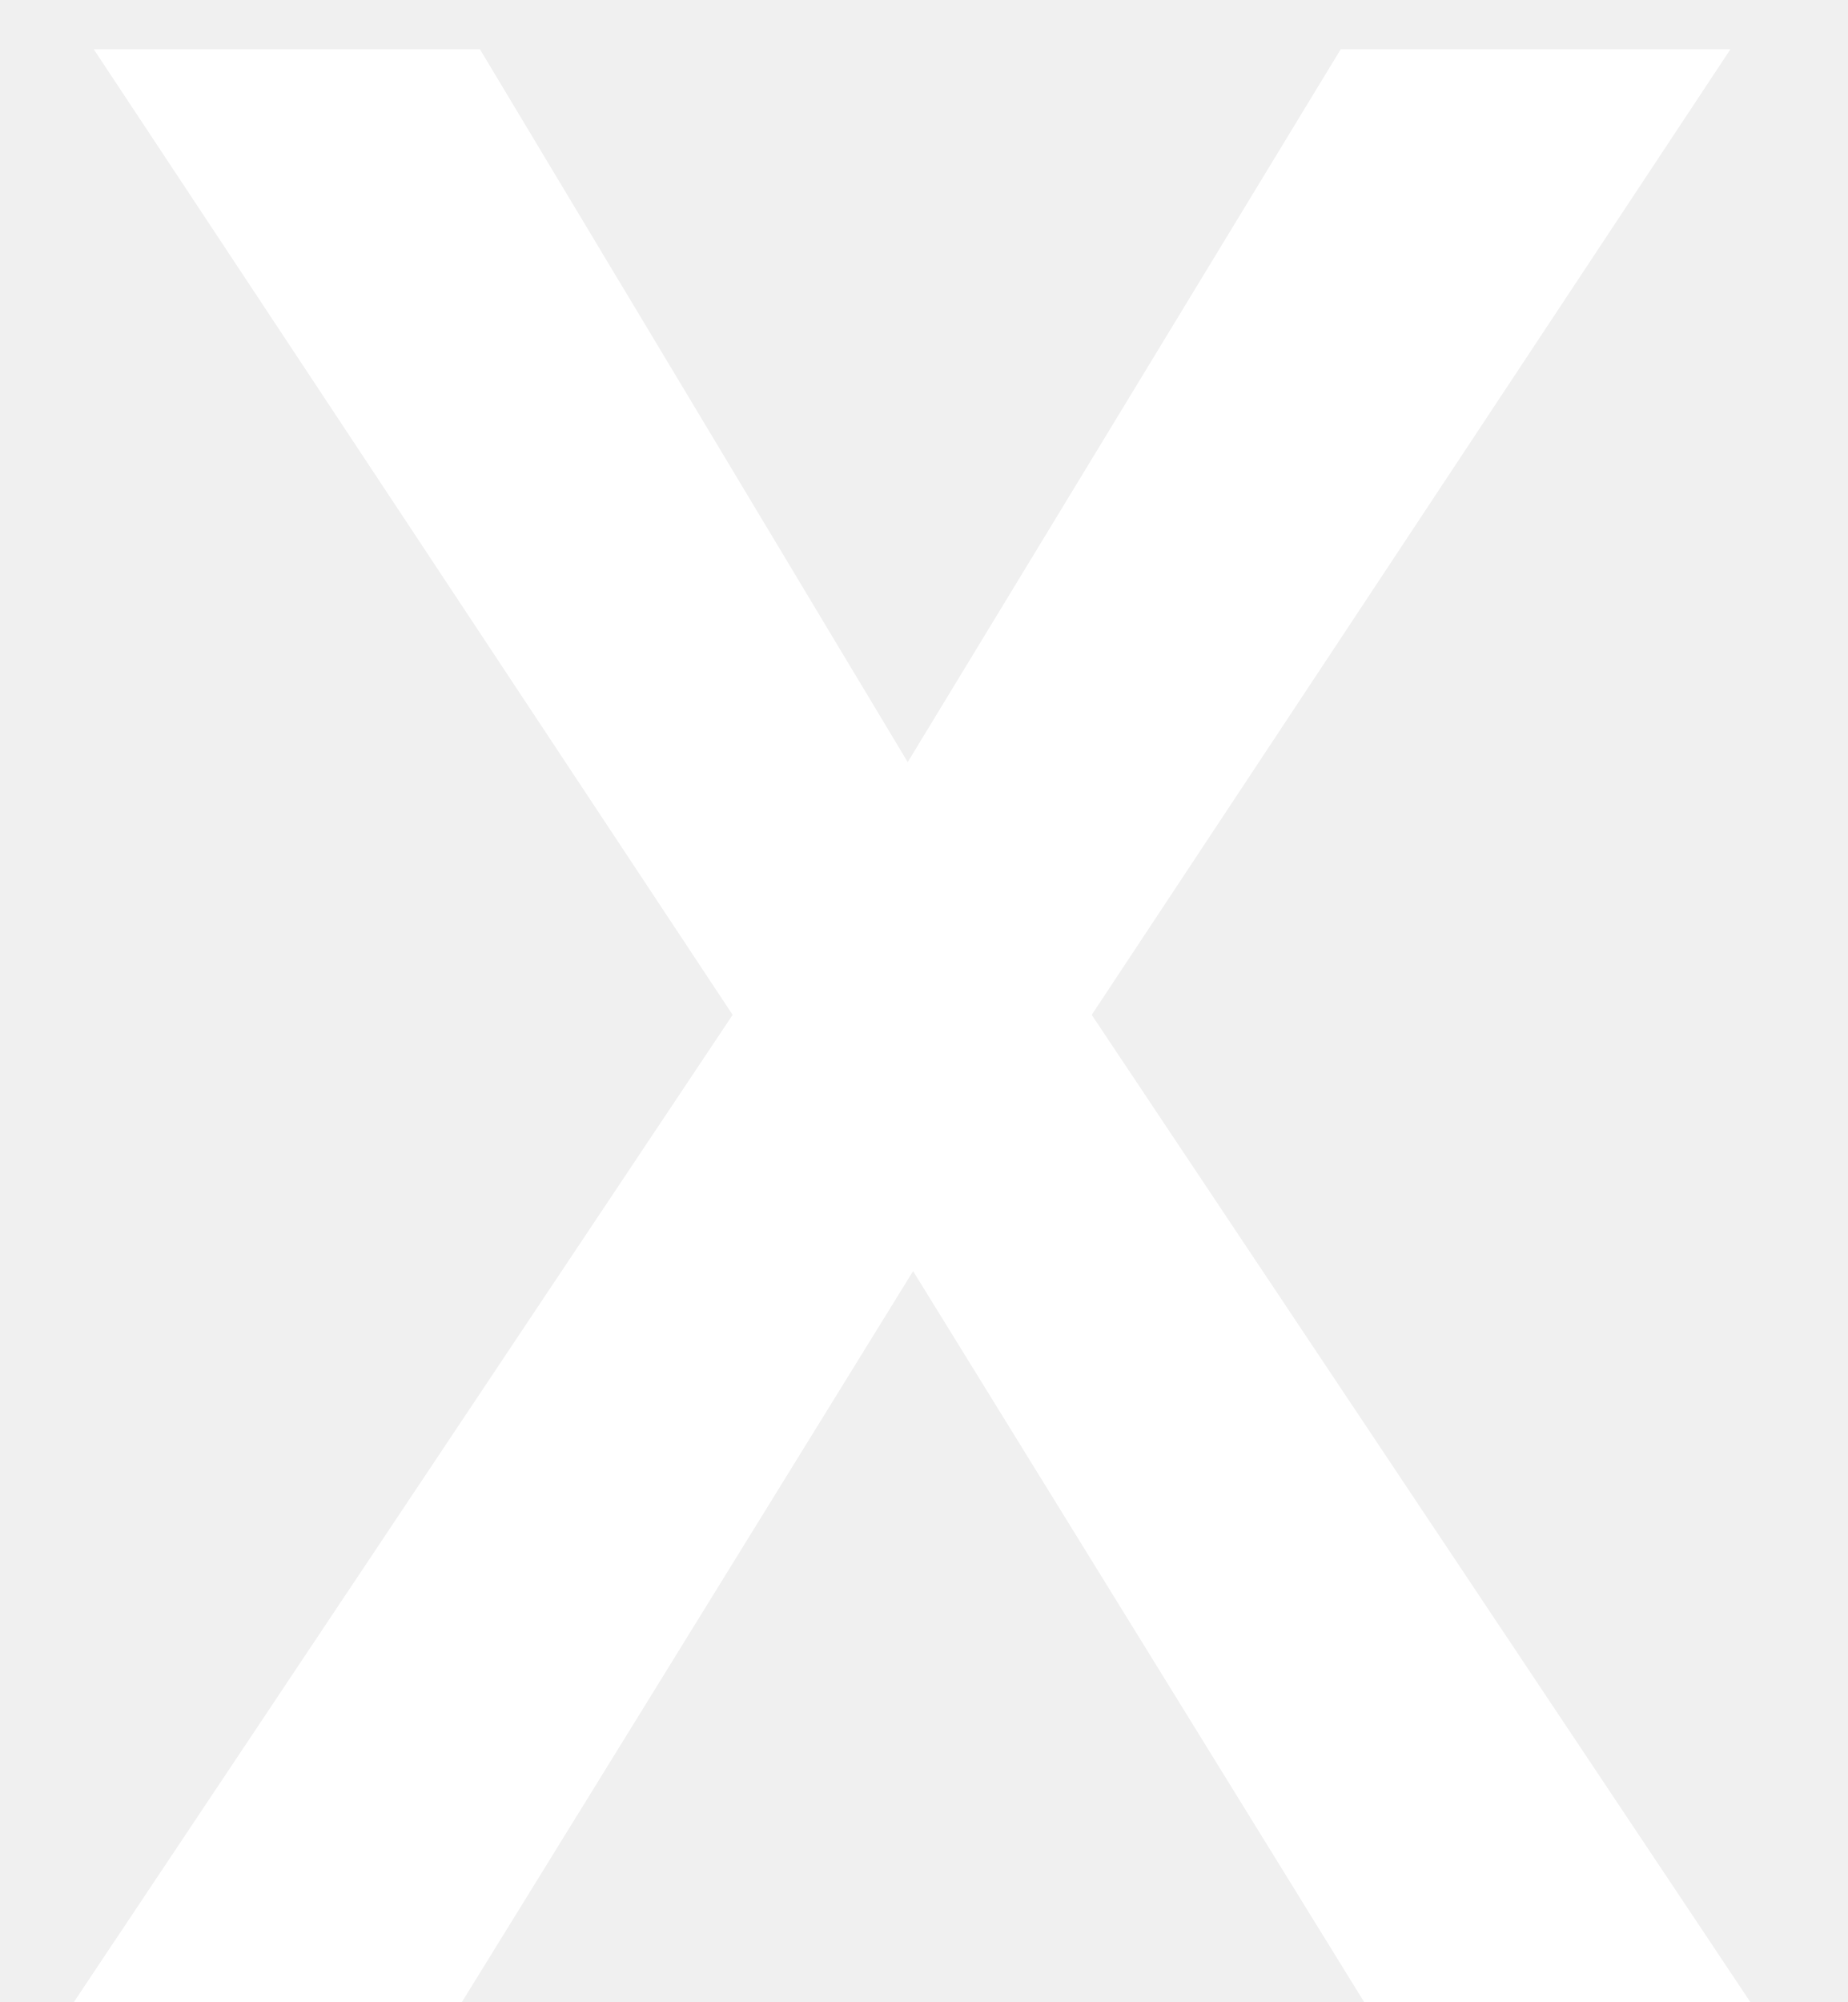
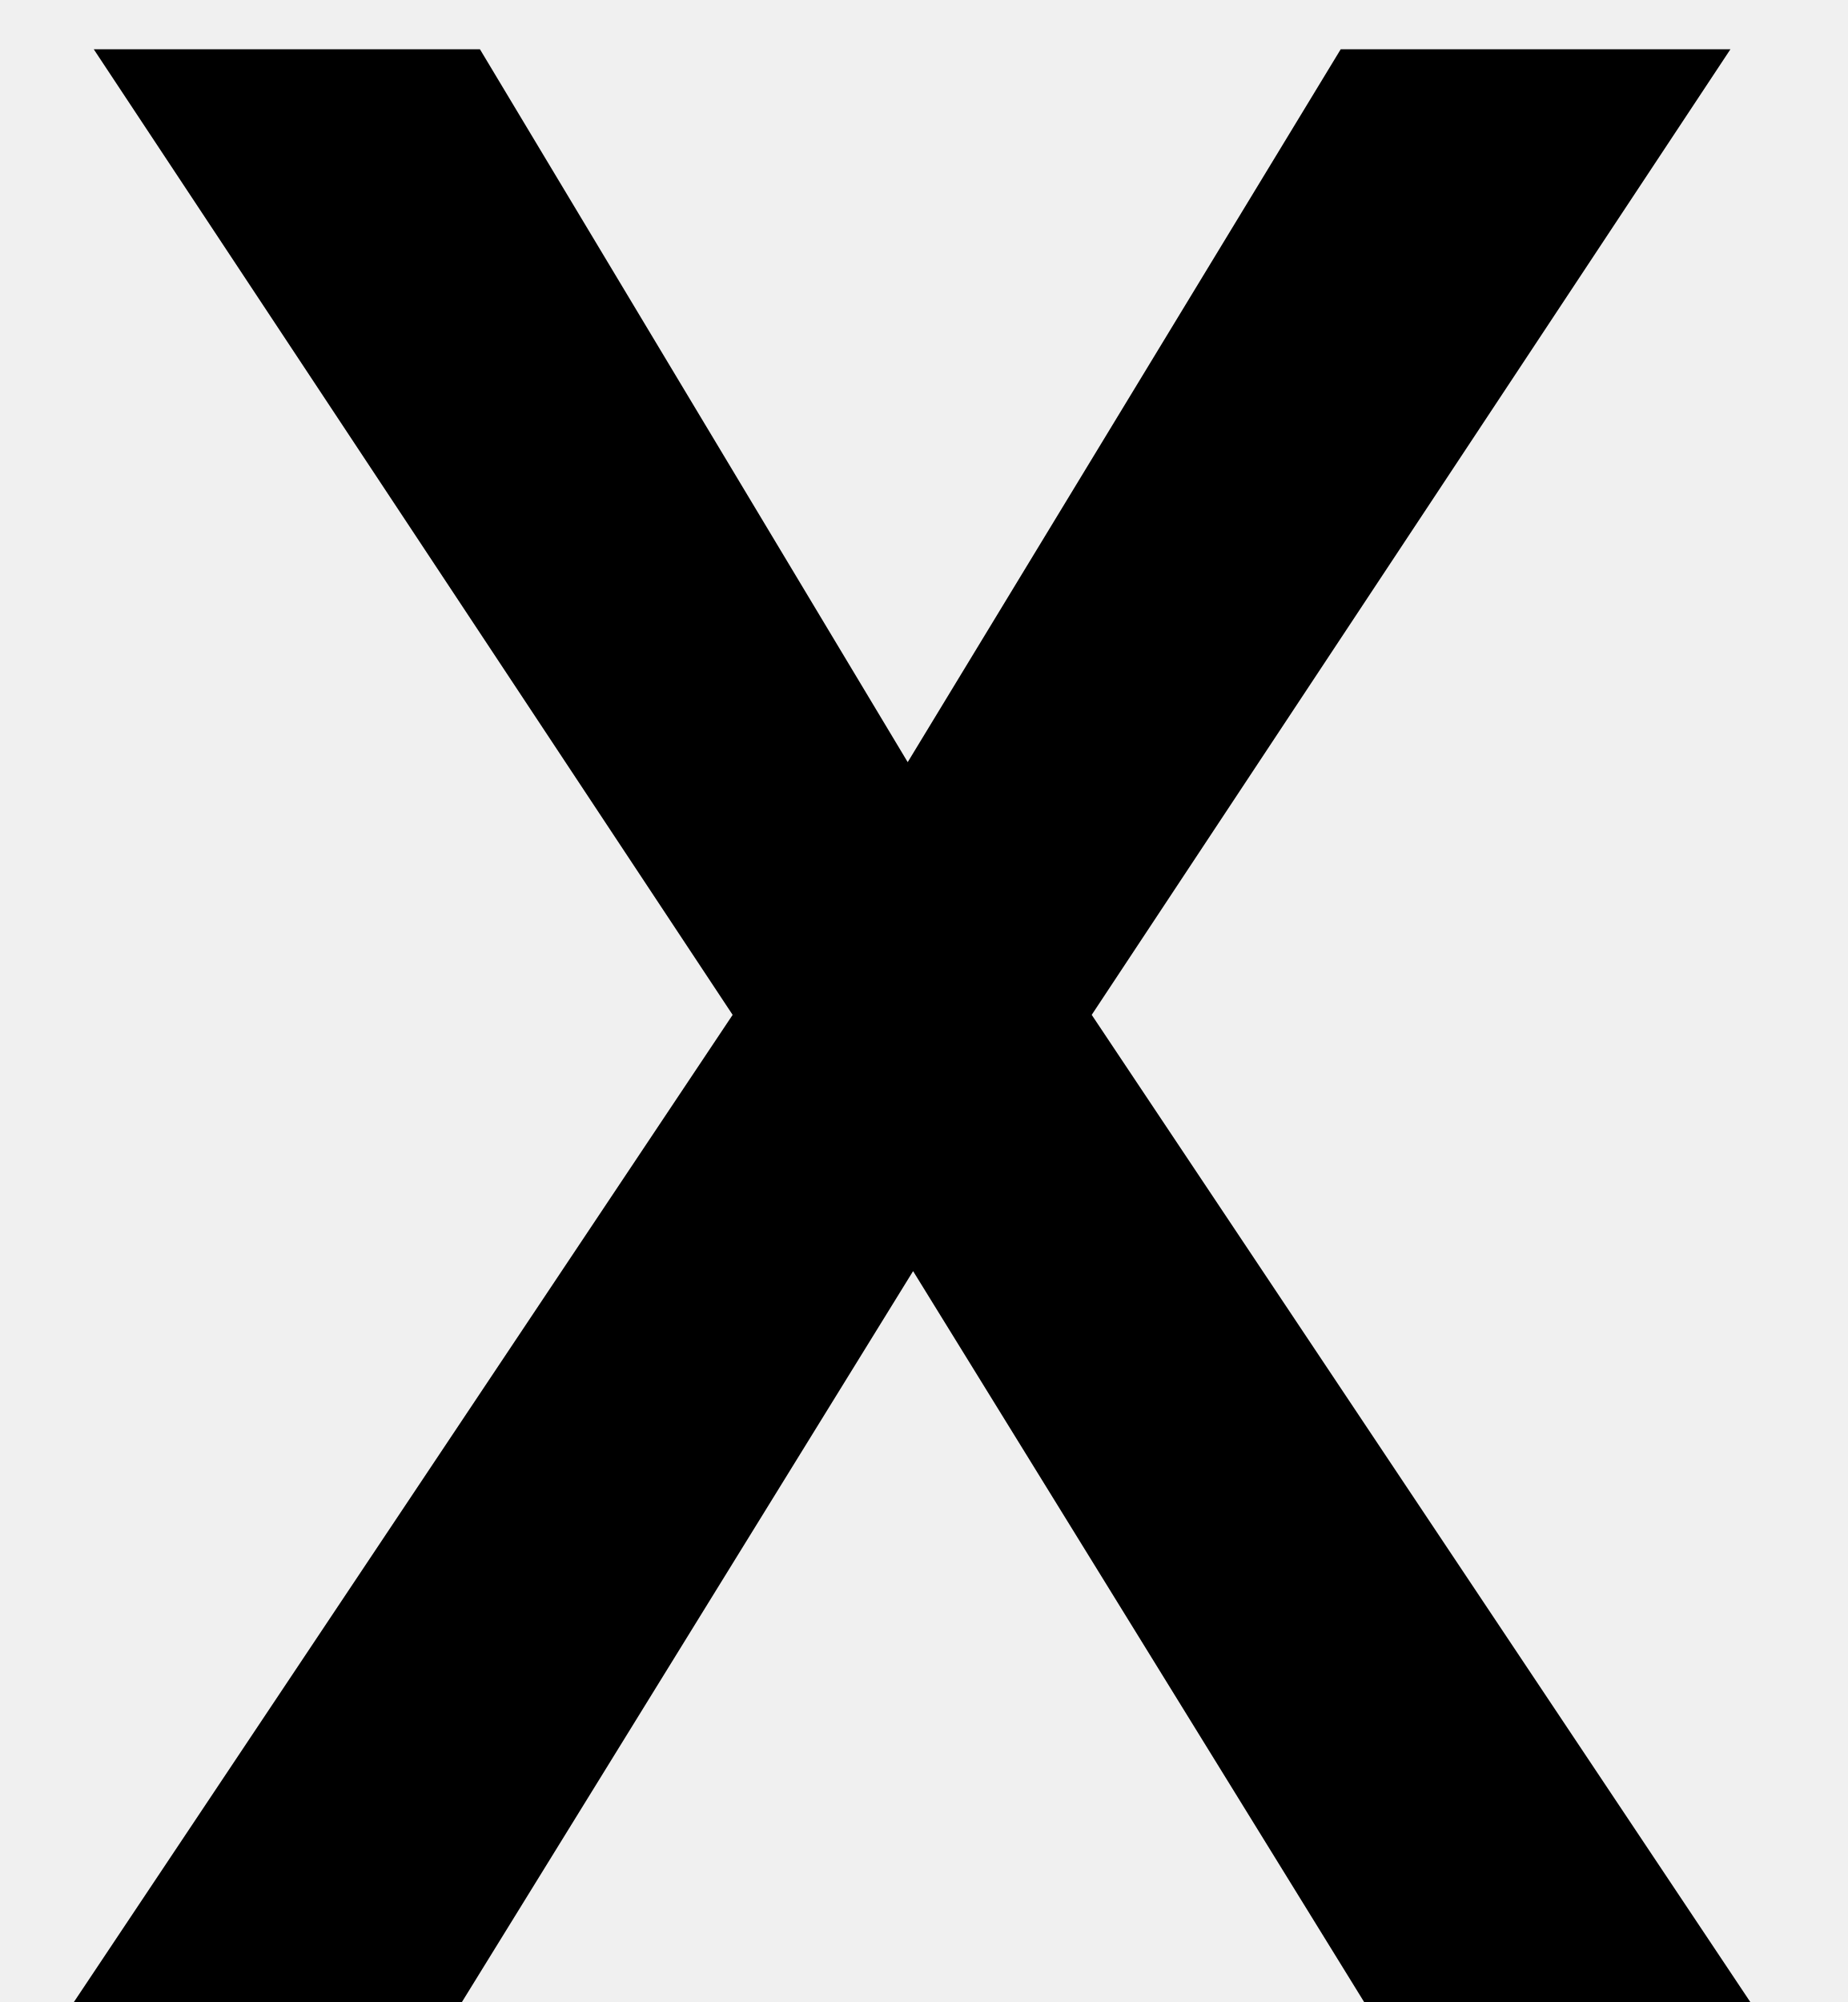
<svg xmlns="http://www.w3.org/2000/svg" width="12" height="13" viewBox="0 0 12 13" fill="none">
-   <path d="M5.895 4.949L8.707 0.32H11.238L7.09 6.59L11.367 13H8.859L5.93 8.254L3 13H0.48L4.758 6.59L0.609 0.32H3.117L5.895 4.949Z" fill="white" />
+   <path d="M5.895 4.949L8.707 0.32H11.238L7.09 6.59L11.367 13H8.859L5.93 8.254L3 13H0.48L4.758 6.59L0.609 0.32H3.117L5.895 4.949Z" fill="black" />
</svg>
